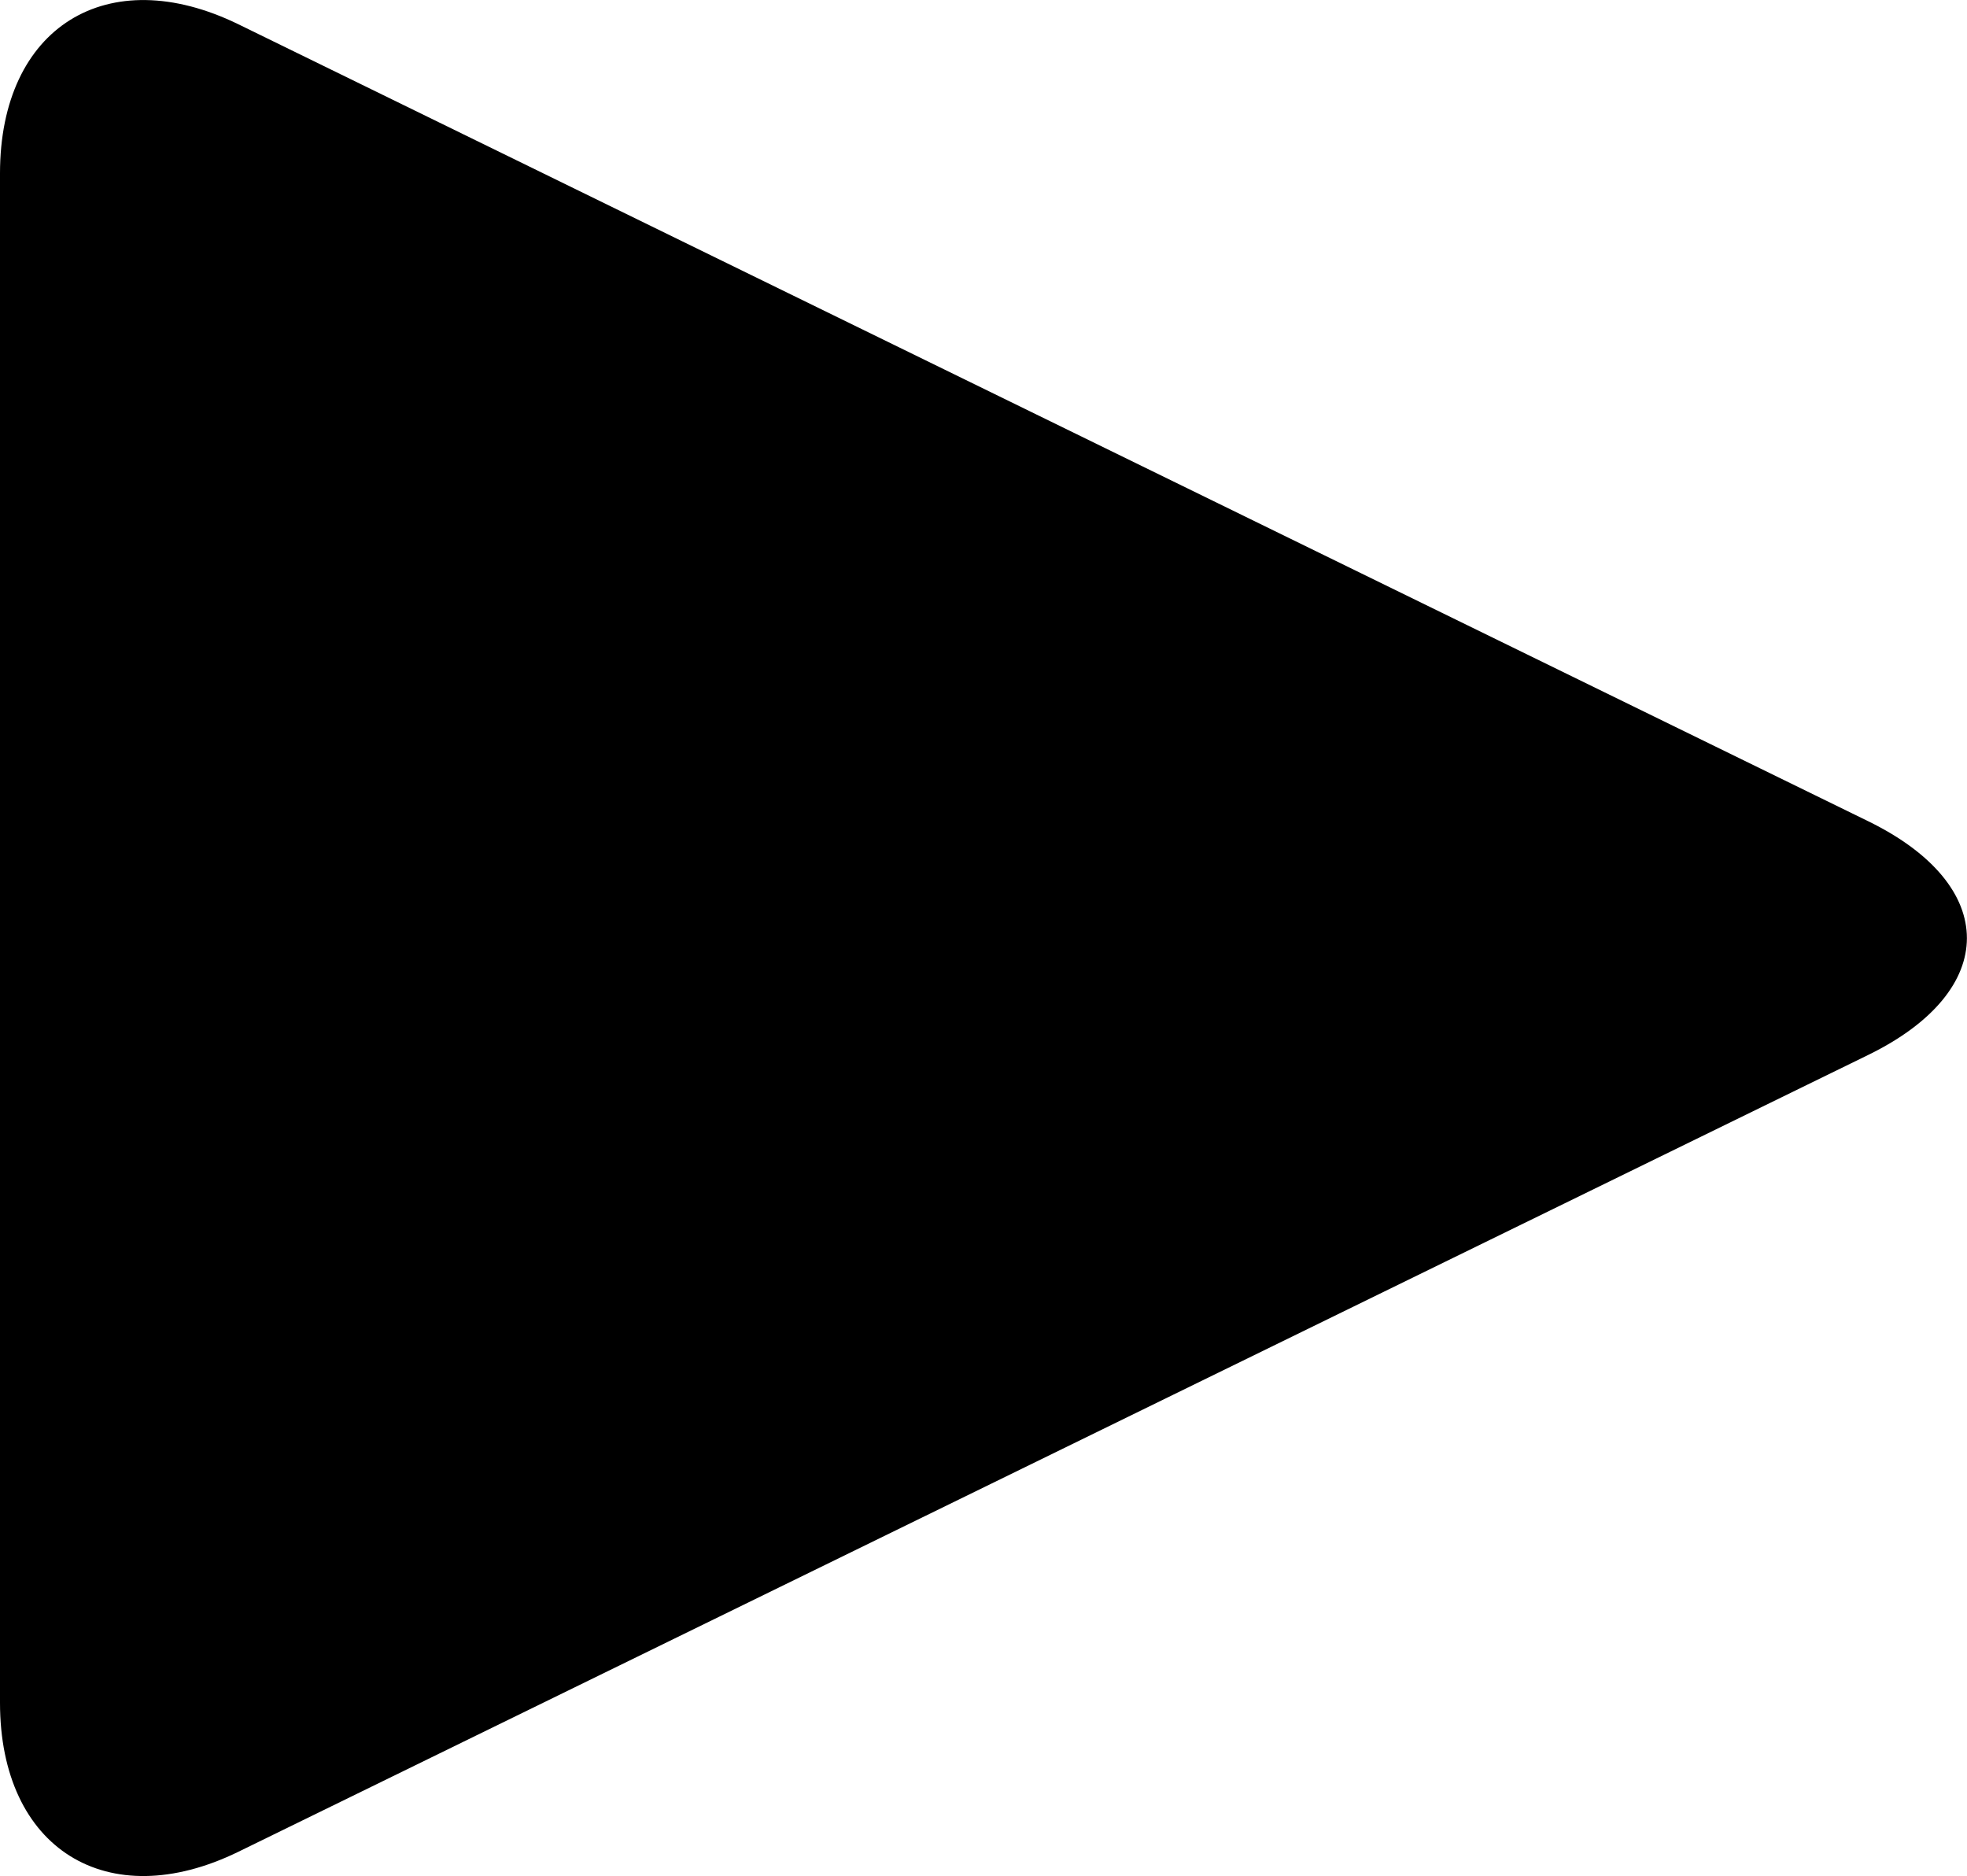
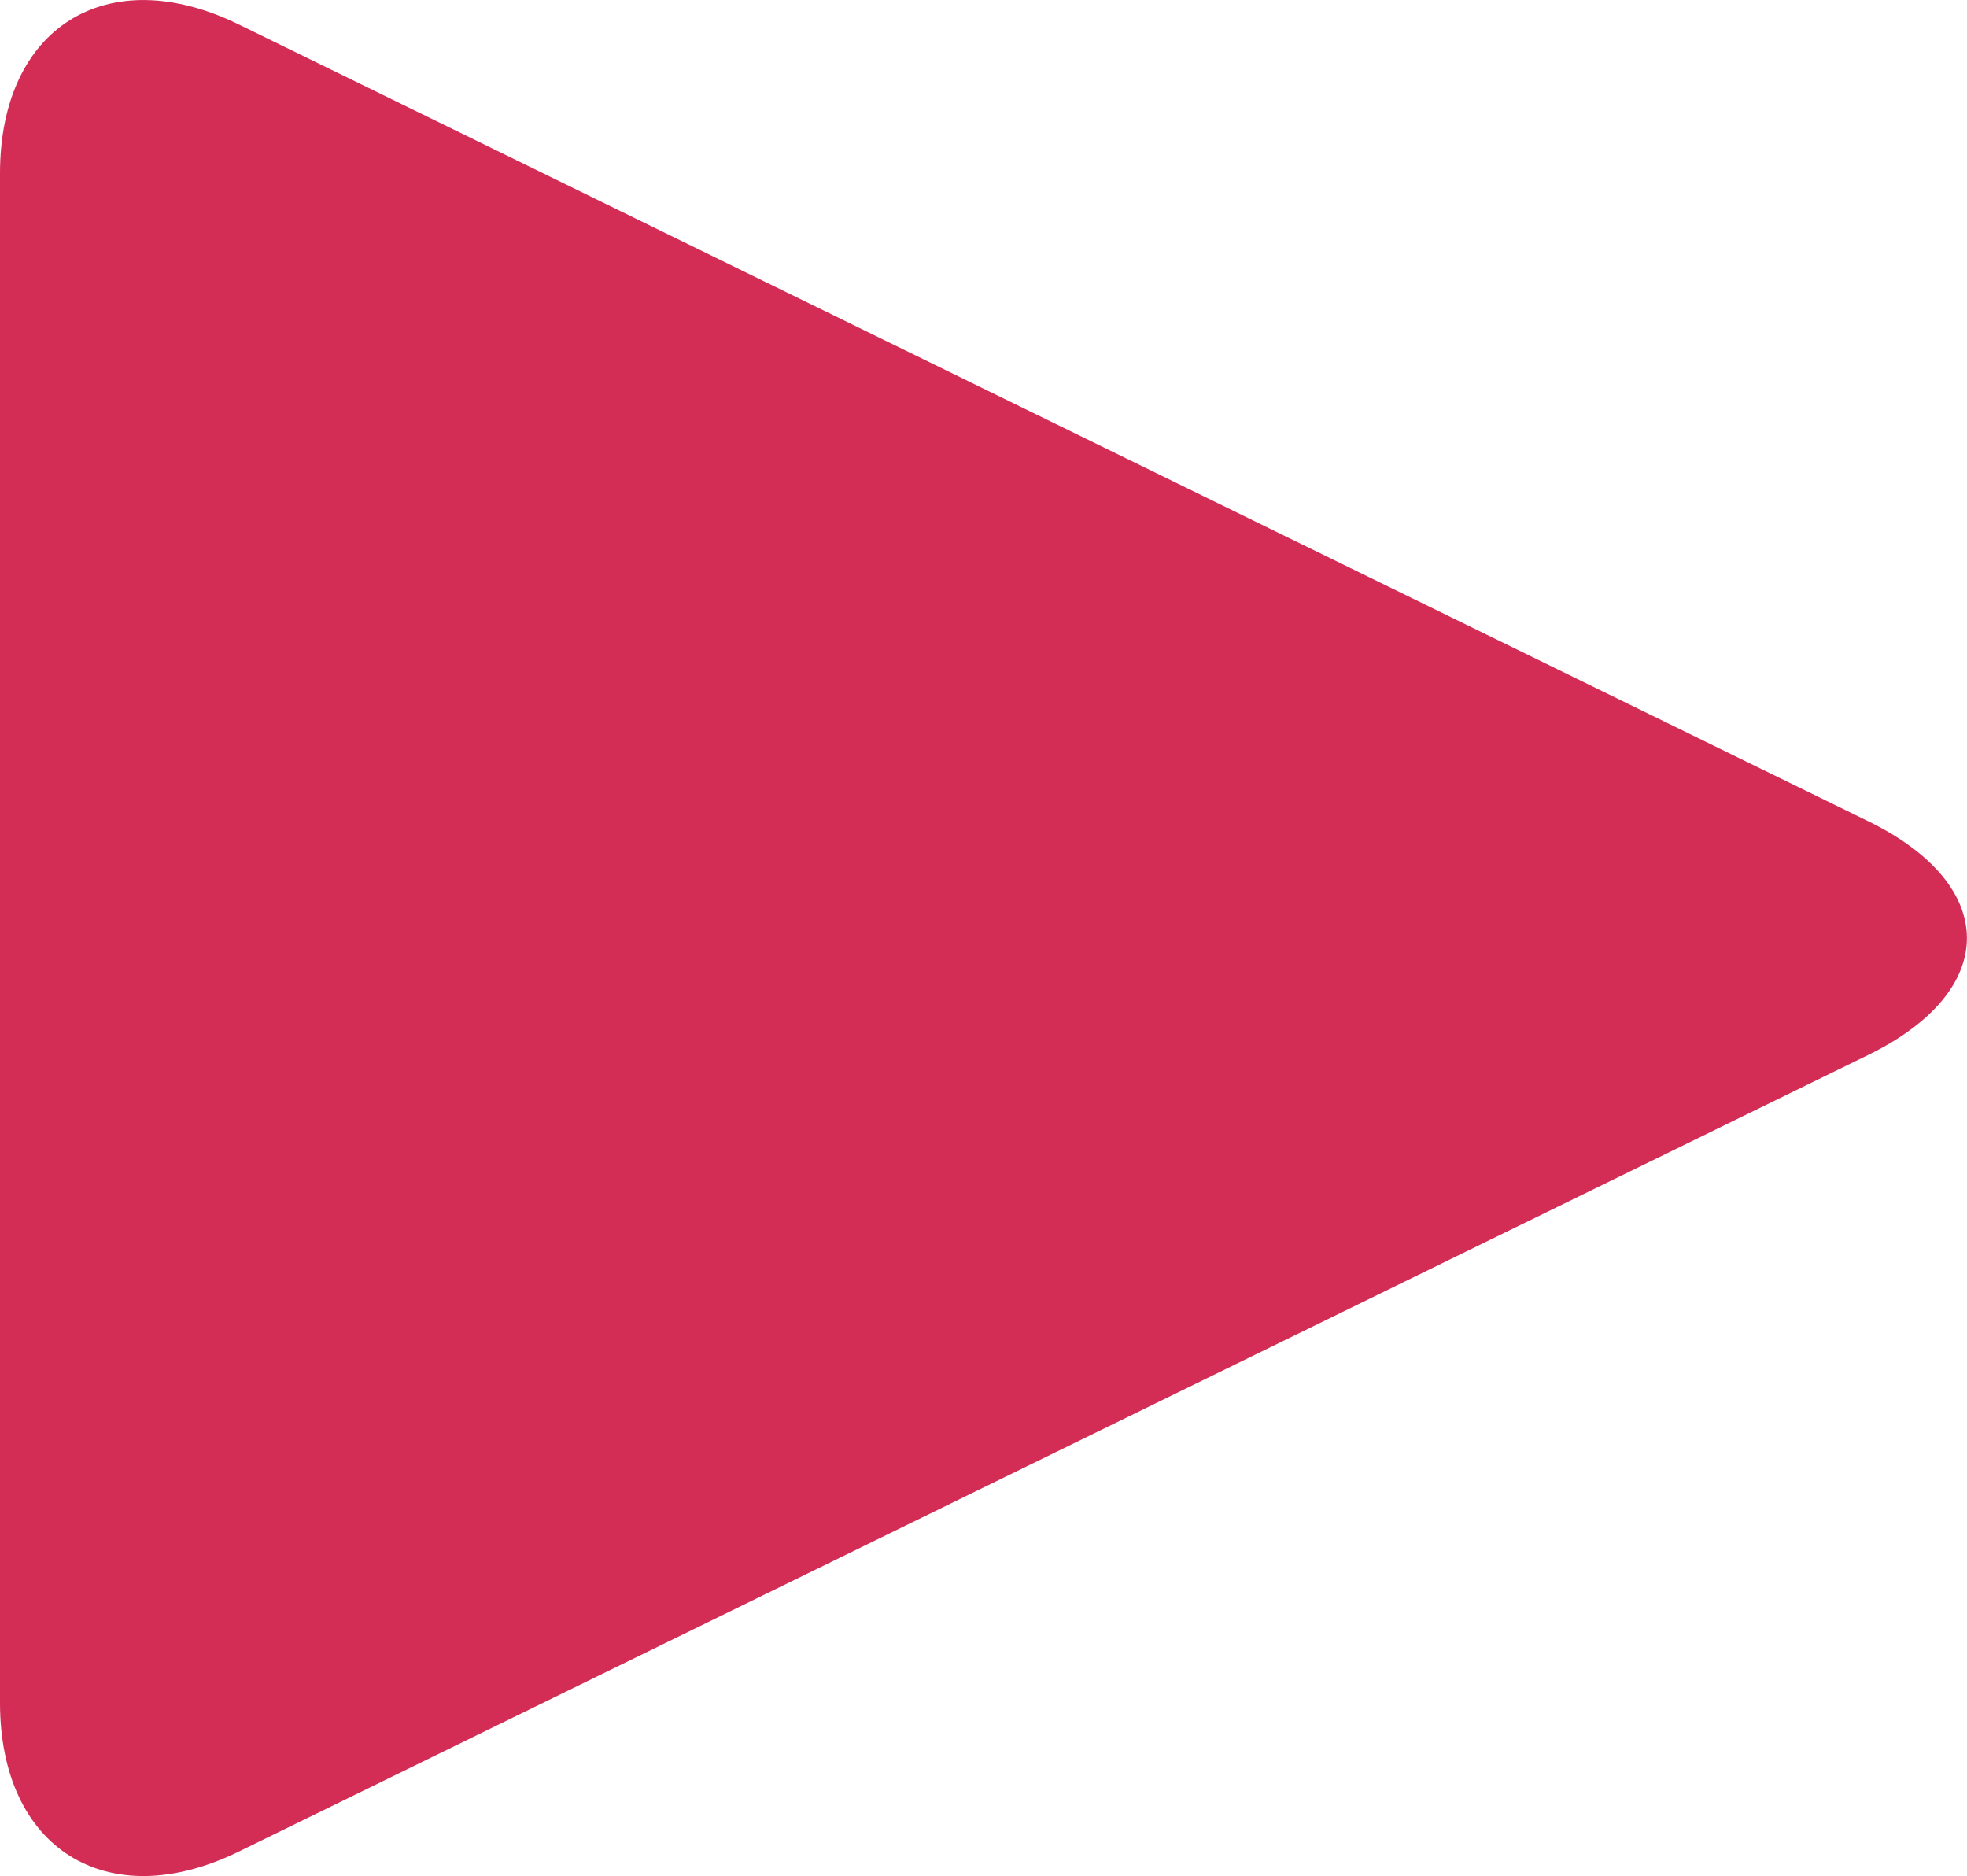
<svg xmlns="http://www.w3.org/2000/svg" version="1.0" id="Layer_1" x="0px" y="0px" width="14.64px" height="13.96px" viewBox="0 0 14.64 13.96" enable-background="new 0 0 14.64 13.96" xml:space="preserve">
-   <path d="M1.775,13.78C0.799,14.257,0,13.758,0,12.671V1.29c0-1.088,0.799-1.585,1.775-1.109l12.133,5.932  c0.975,0.478,0.975,1.258,0,1.736L1.775,13.78z" />
+   <path fill="#d32c55" d="M1.775,13.78C0.799,14.257,0,13.758,0,12.671V1.29c0-1.088,0.799-1.585,1.775-1.109l12.133,5.932  c0.975,0.478,0.975,1.258,0,1.736L1.775,13.78z" />
</svg>
